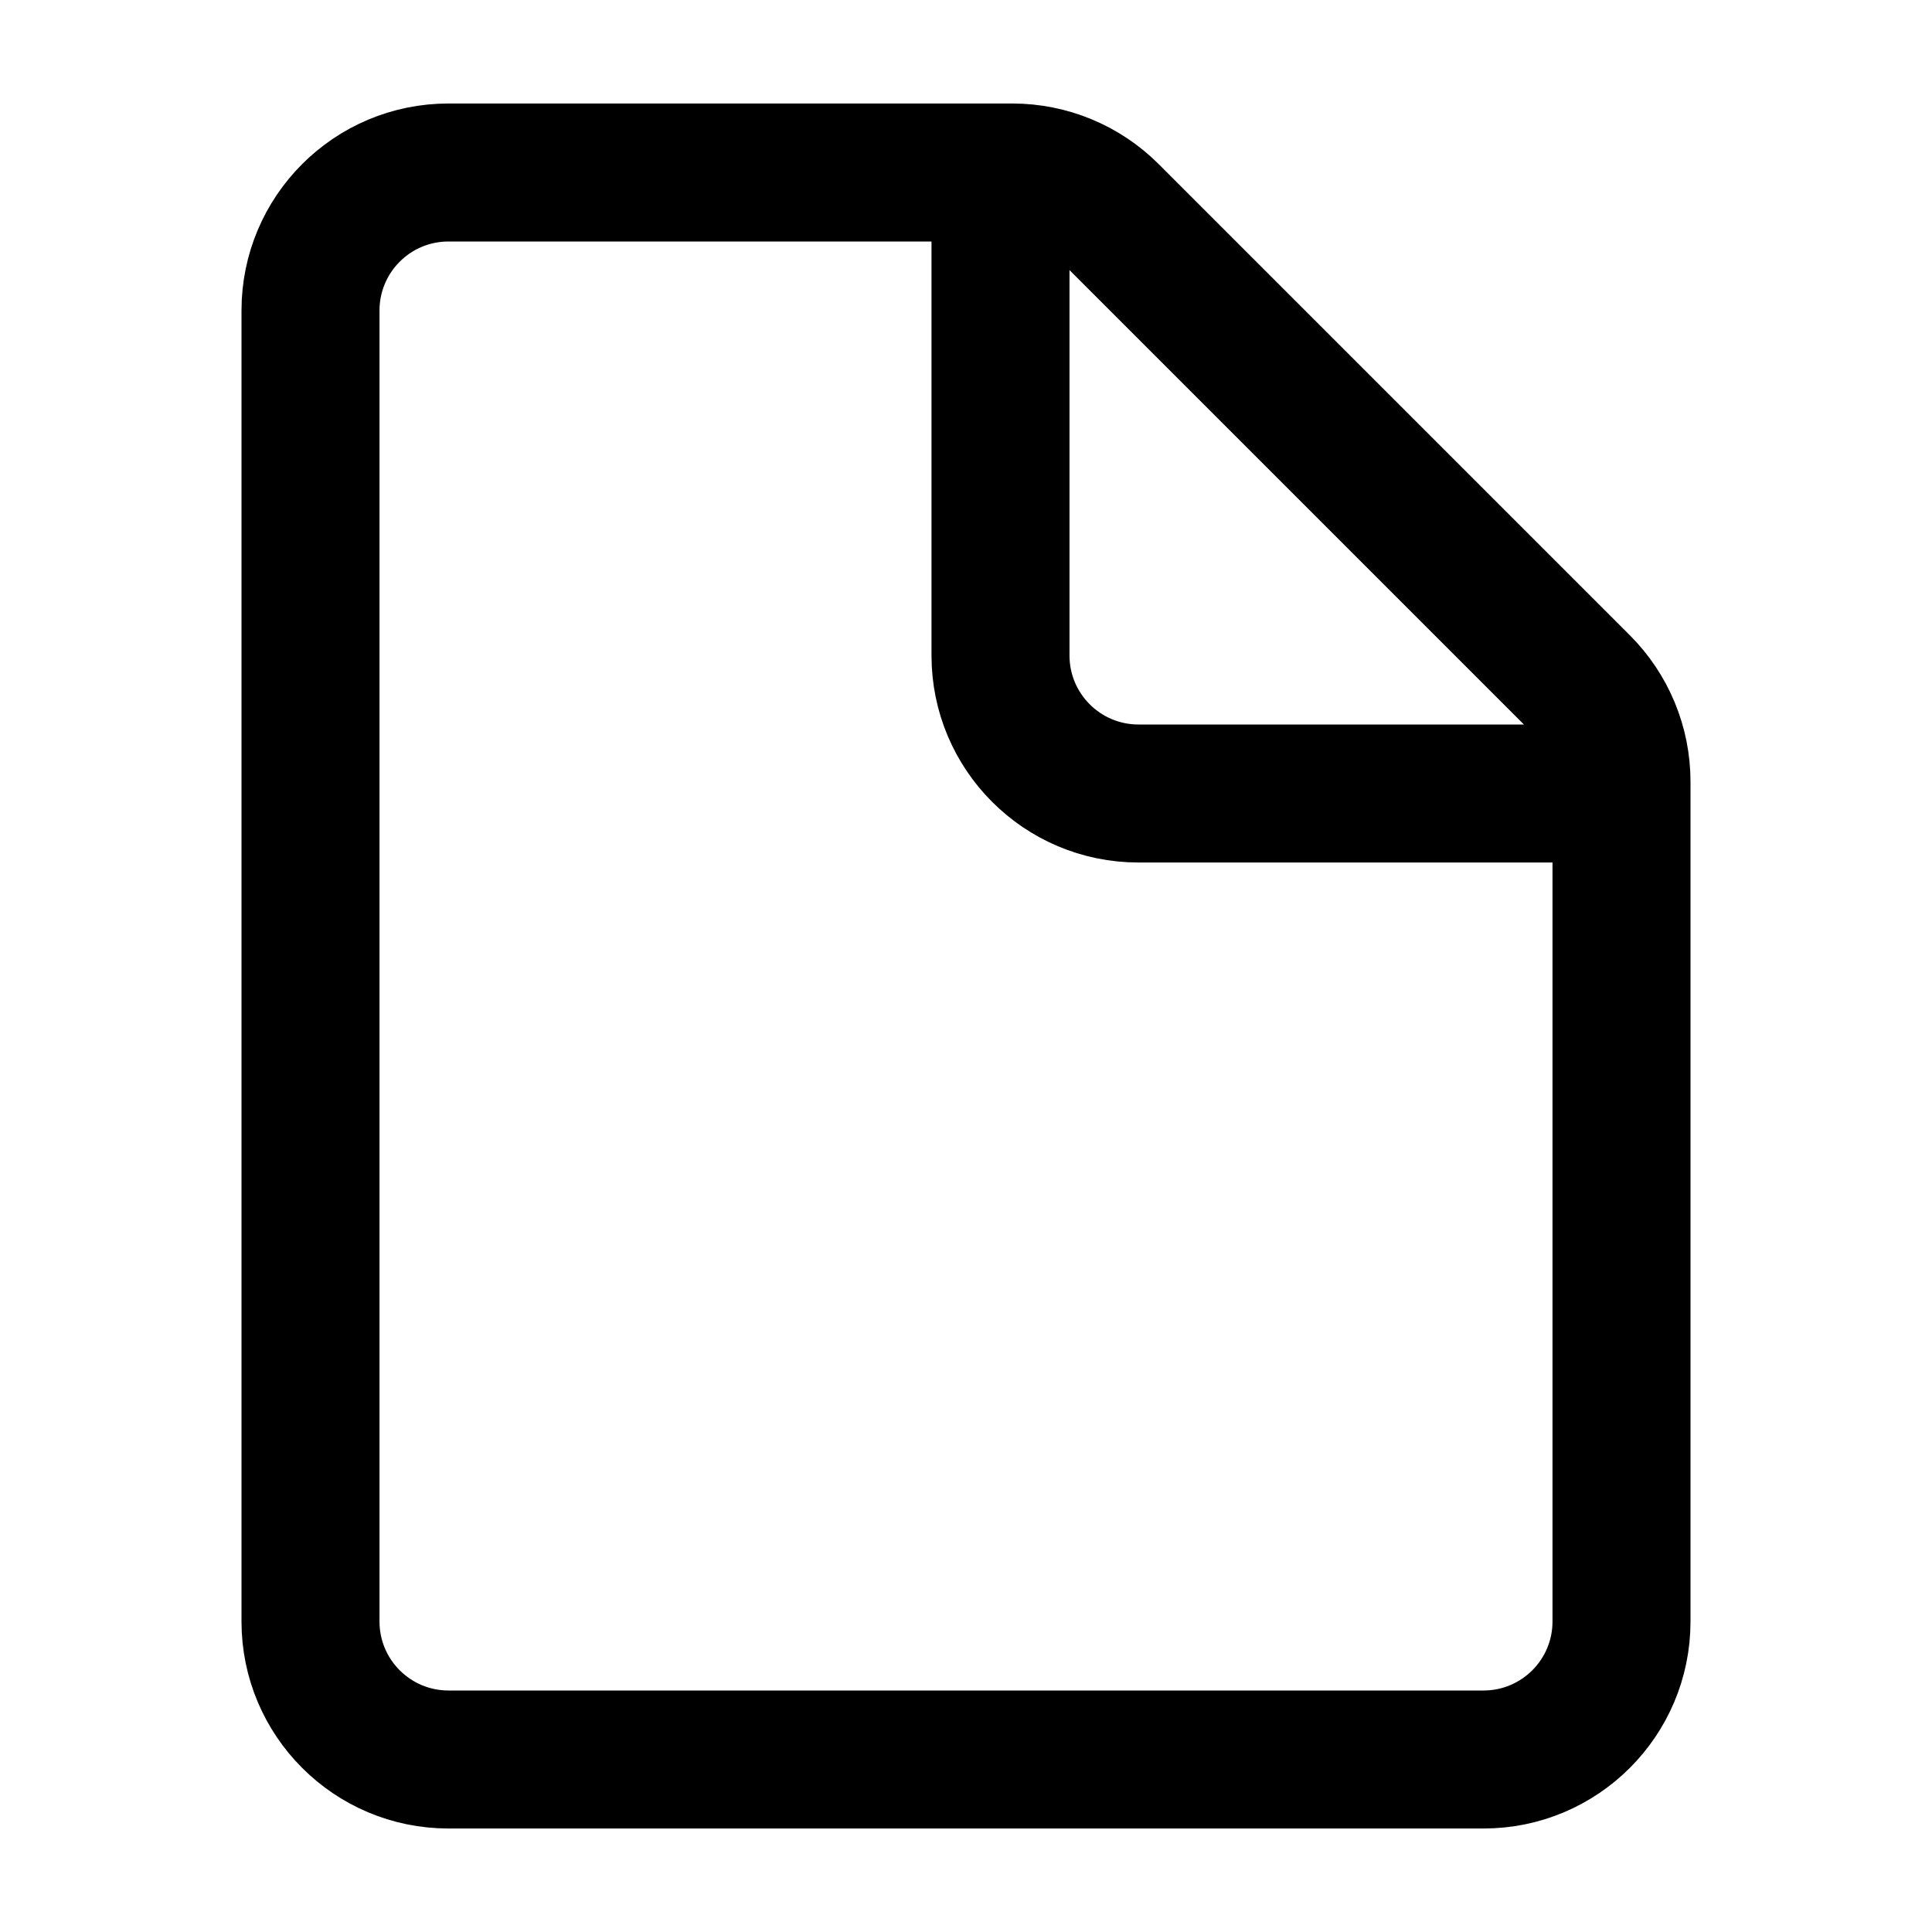
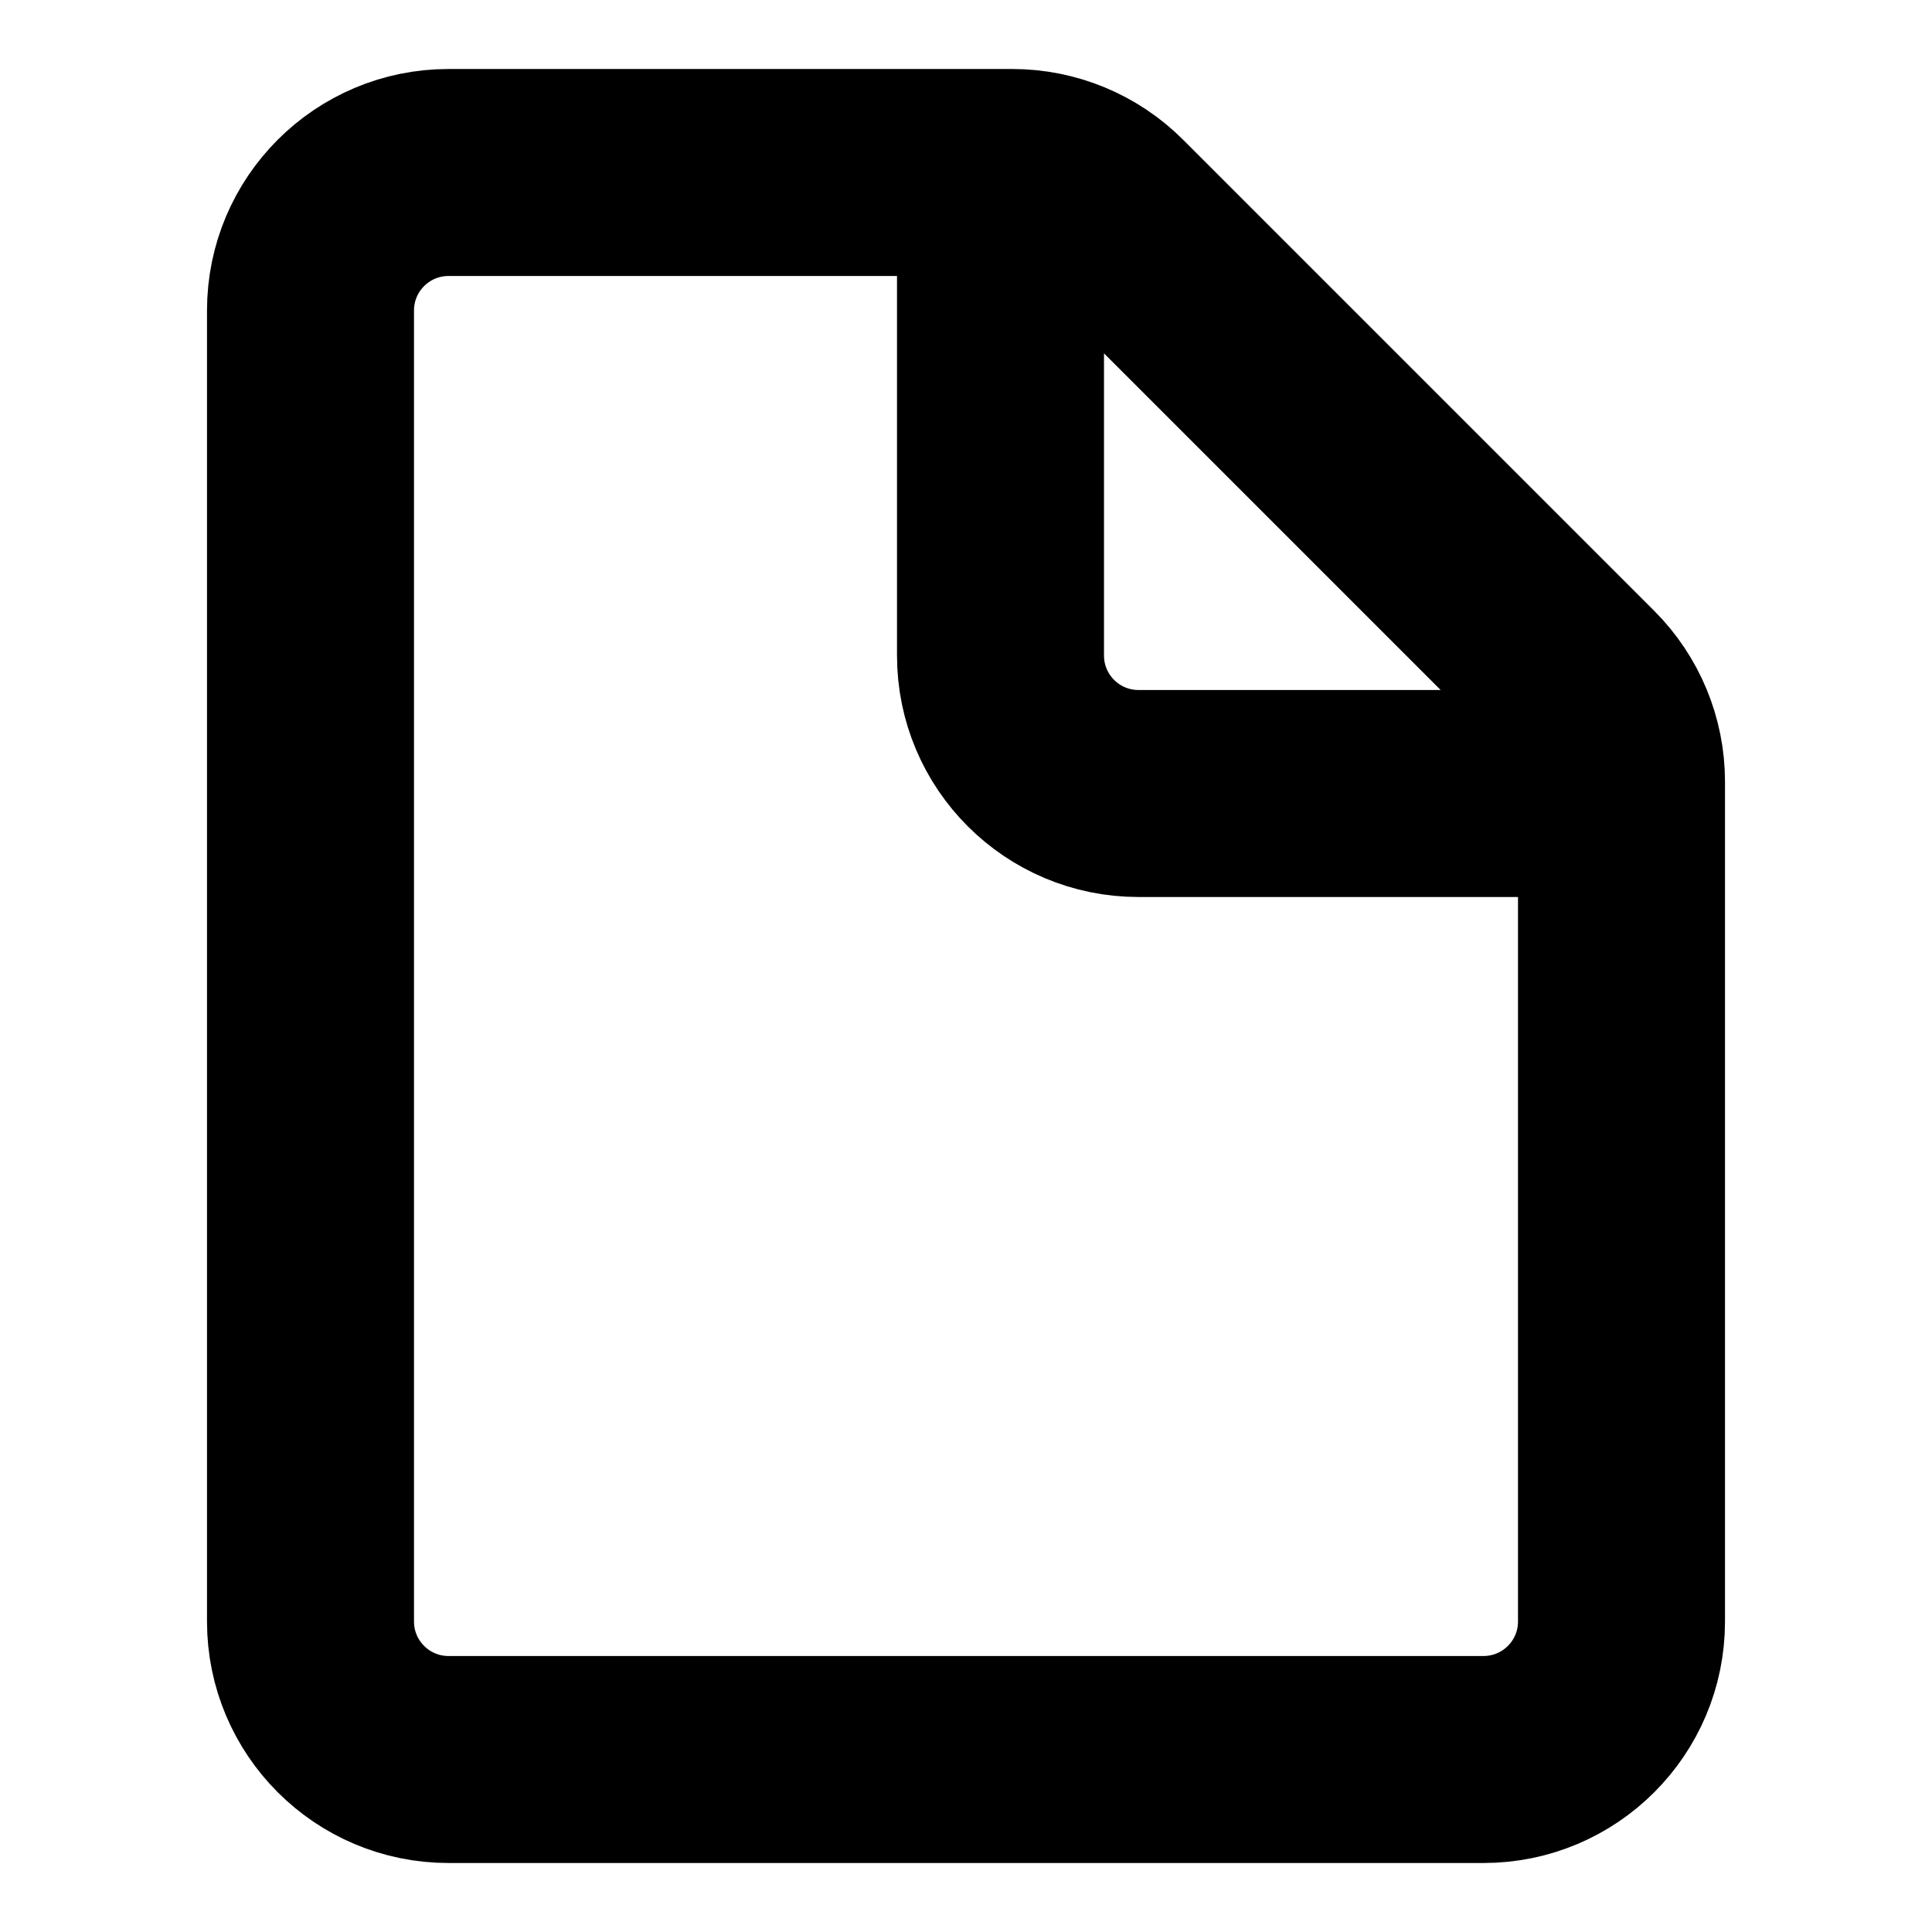
- <svg xmlns="http://www.w3.org/2000/svg" width="24" height="24" viewBox="0 0 28 28">
-   <path fill="currentColor" d="M5 4.5A1.5 1.5 0 0 1 6.5 3H14v6.5a2.5 2.5 0 0 0 2.5 2.5H23v11.5a1.5 1.5 0 0 1-1.5 1.5h-15A1.5 1.5 0 0 1 5 23.5zM22.964 11H16.5A1.5 1.5 0 0 1 15 9.5V3.036c.275.062.53.2.732.403l6.829 6.829a1.5 1.5 0 0 1 .403.732M6.5 2A2.5 2.5 0 0 0 4 4.5v19A2.5 2.5 0 0 0 6.5 26h15a2.5 2.5 0 0 0 2.5-2.5V11.328a2.5 2.5 0 0 0-.732-1.767l-6.829-6.829A2.5 2.5 0 0 0 14.672 2z" stroke-width="1" stroke="currentColor" />
+ <svg xmlns="http://www.w3.org/2000/svg" width="28" height="28" viewBox="0 0 28 28">
+   <path fill="currentColor" d="M5 4.5A1.5 1.5 0 0 1 6.5 3H14v6.5a2.5 2.5 0 0 0 2.5 2.5H23v11.5a1.5 1.5 0 0 1-1.5 1.5h-15A1.5 1.5 0 0 1 5 23.5zM22.964 11H16.5A1.5 1.5 0 0 1 15 9.5V3.036c.275.062.53.2.732.403l6.829 6.829a1.5 1.5 0 0 1 .403.732M6.5 2A2.5 2.5 0 0 0 4 4.5v19A2.5 2.5 0 0 0 6.5 26h15a2.5 2.5 0 0 0 2.5-2.5V11.328a2.5 2.5 0 0 0-.732-1.767l-6.829-6.829A2.5 2.5 0 0 0 14.672 2z" stroke-width="2" stroke="currentColor" />
</svg>
